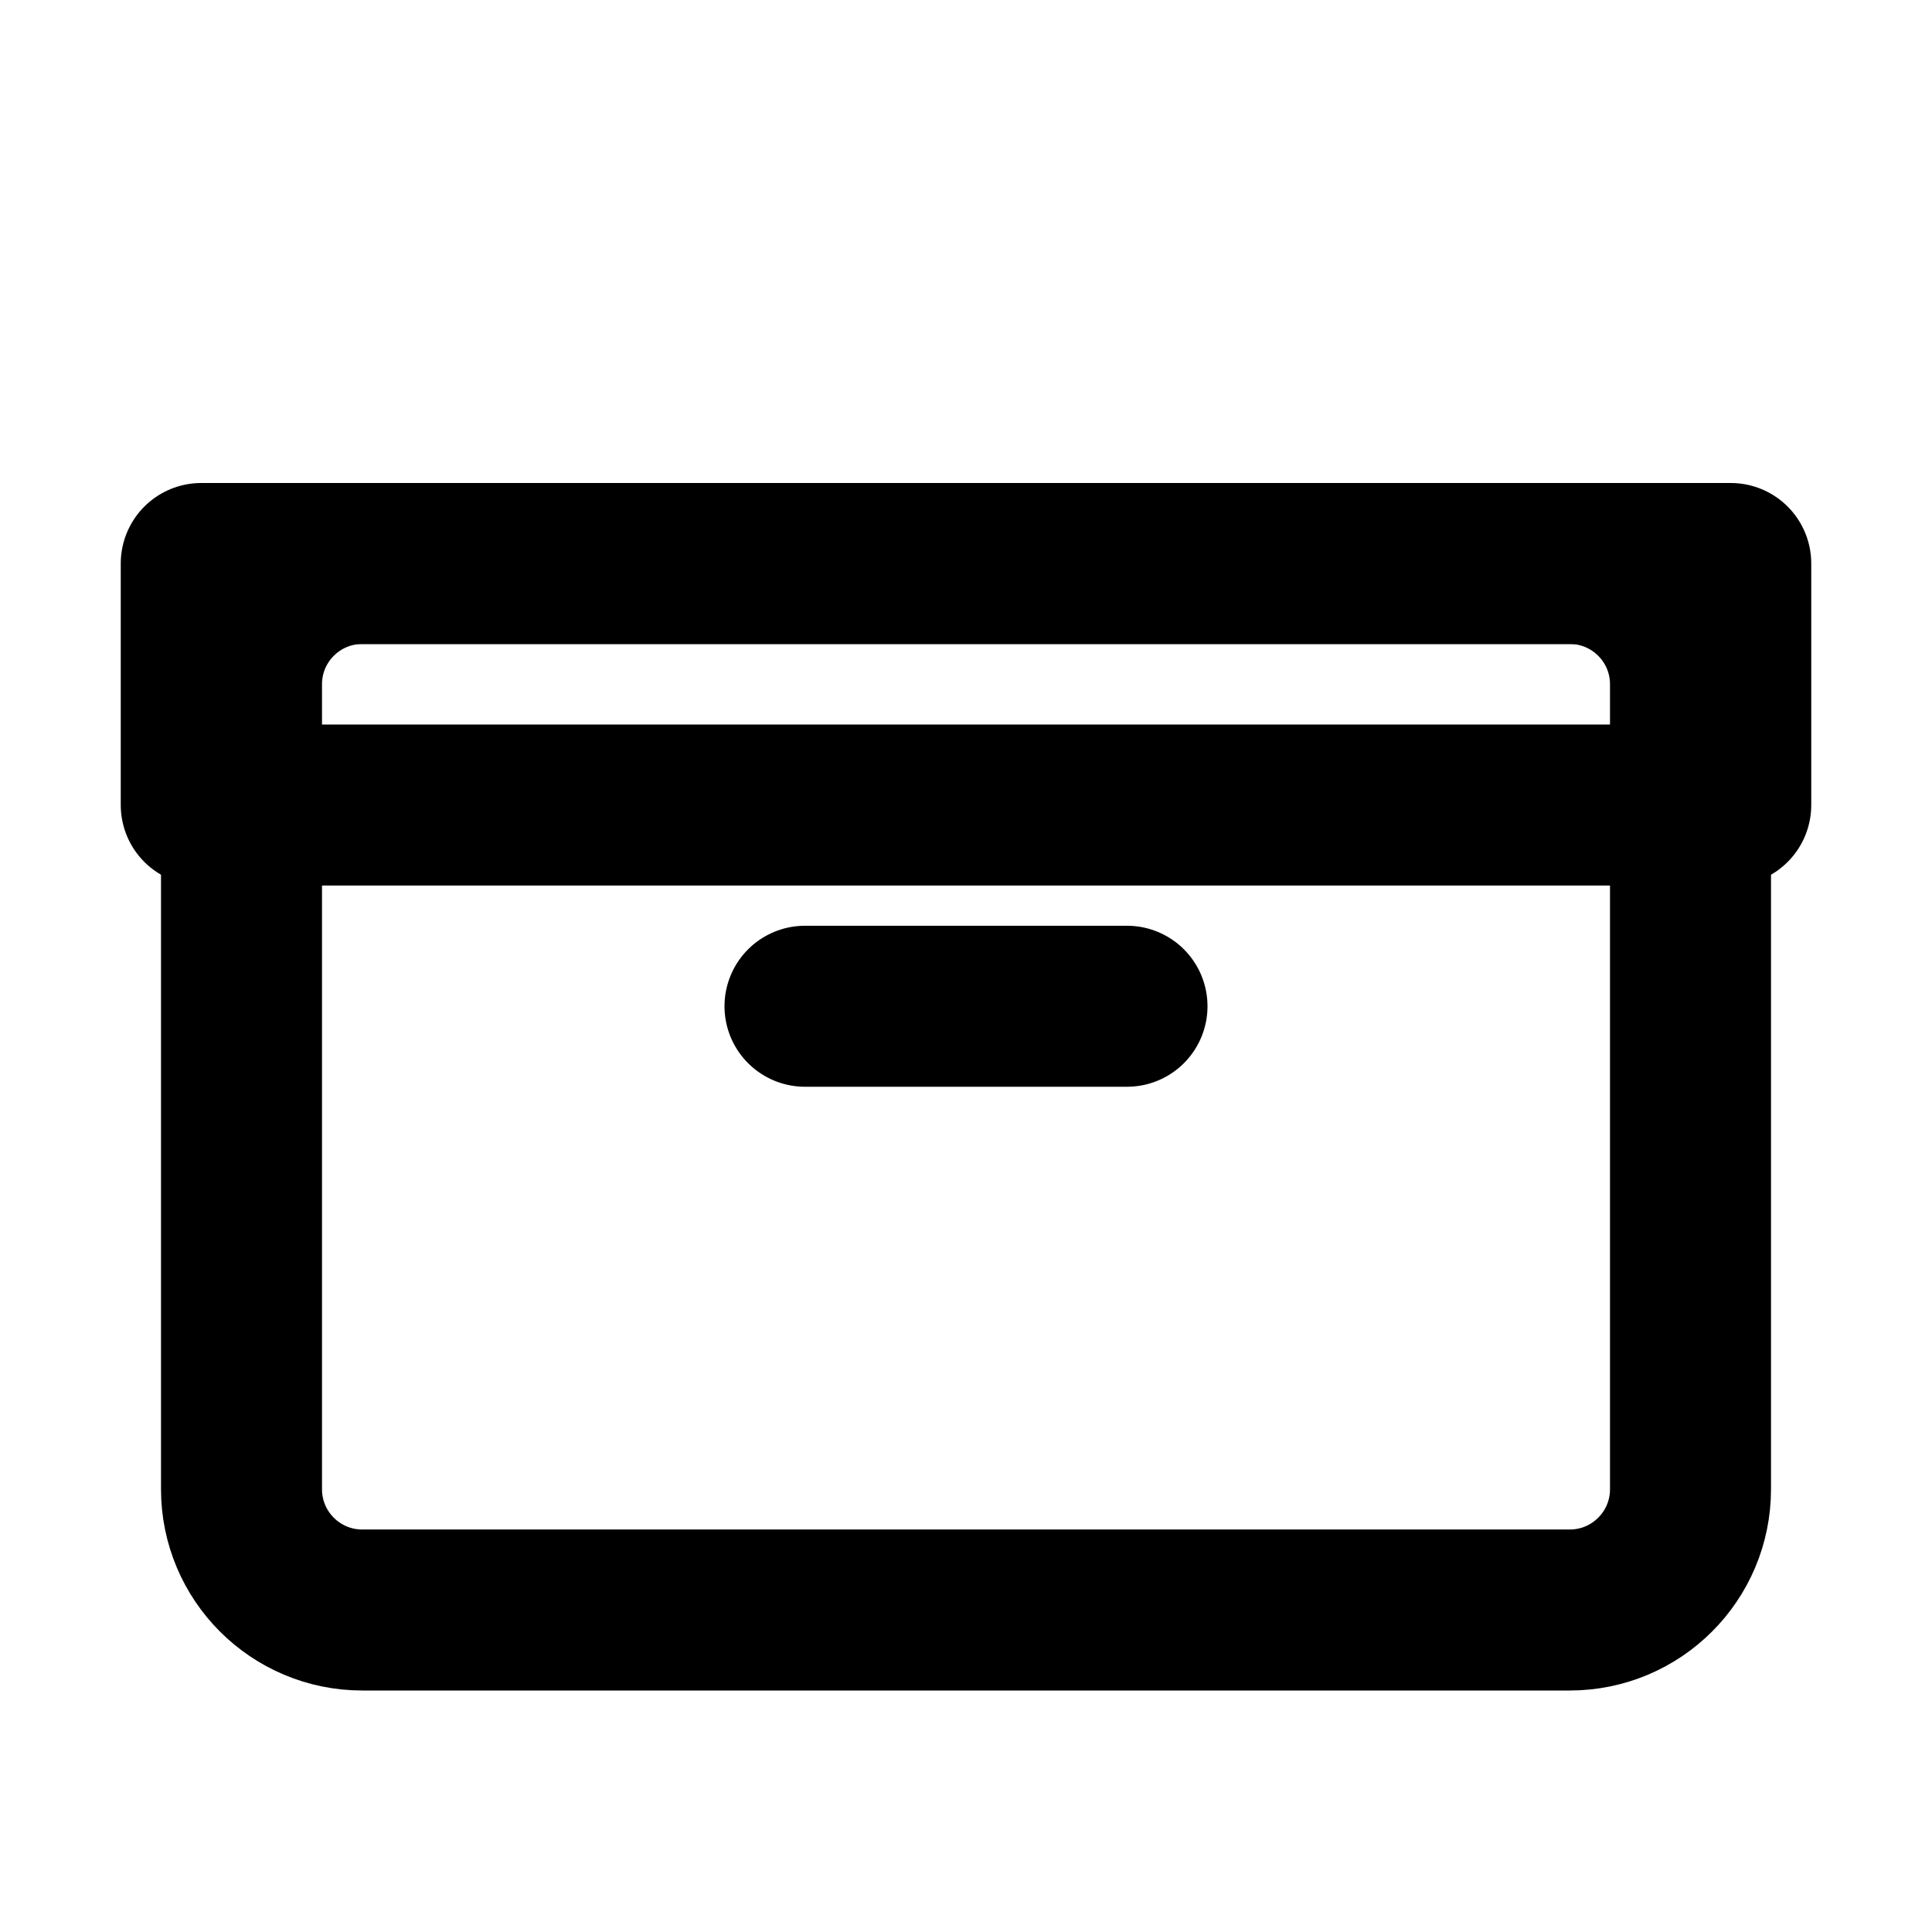
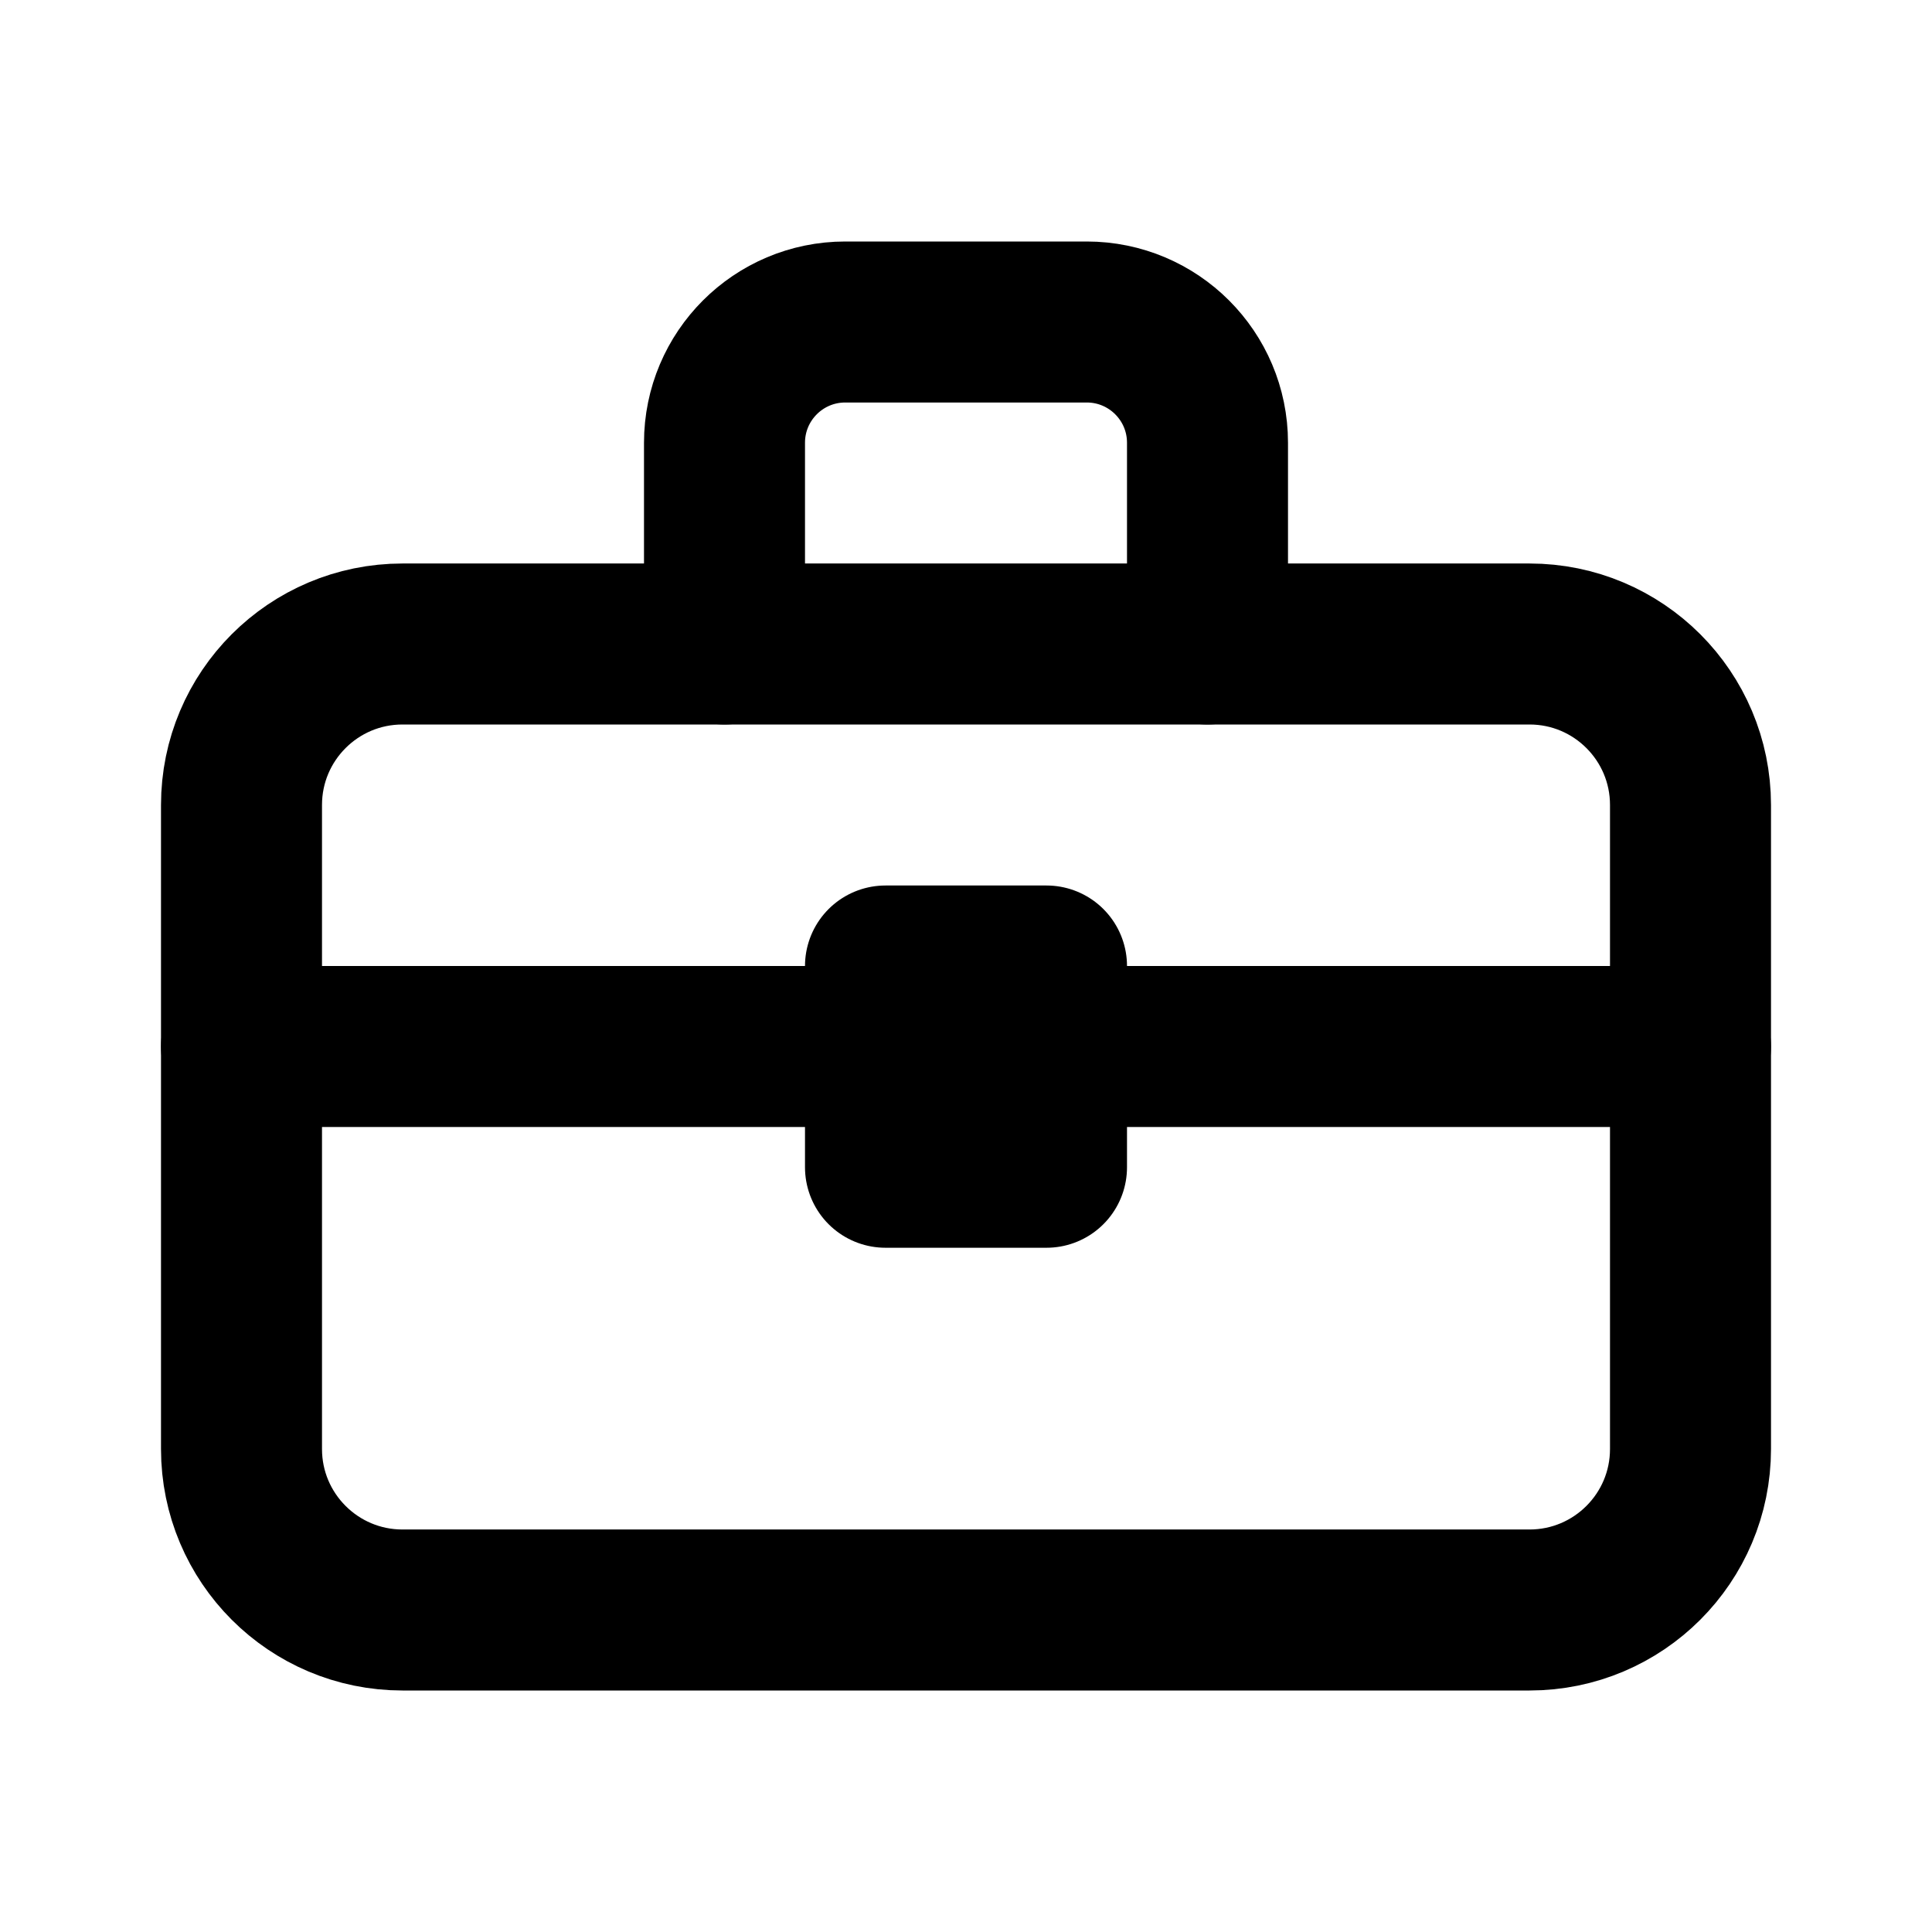
<svg xmlns="http://www.w3.org/2000/svg" width="24" height="24" viewBox="0 0 24 24" fill="none" stroke="#000" stroke-width="2" stroke-linecap="round" stroke-linejoin="round">
-   <rect x="3" y="7" width="18" height="13" rx="1.5" />
-   <path d="M2.5 7 H21.5 V10 H2.5 Z" />
-   <path d="M10 12.5 H14" />
+   <rect x="3" y="8" width="18" height="12" rx="2" />
+   <path d="M9 8 V5.5 a1.5 1.5 0 0 1 1.5 -1.5 h3 a1.5 1.5 0 0 1 1.5 1.5 V8" />
+   <path d="M3 13 H21" />
+   <path d="M11 12 h2 v2.5 h-2 Z" />
</svg>
